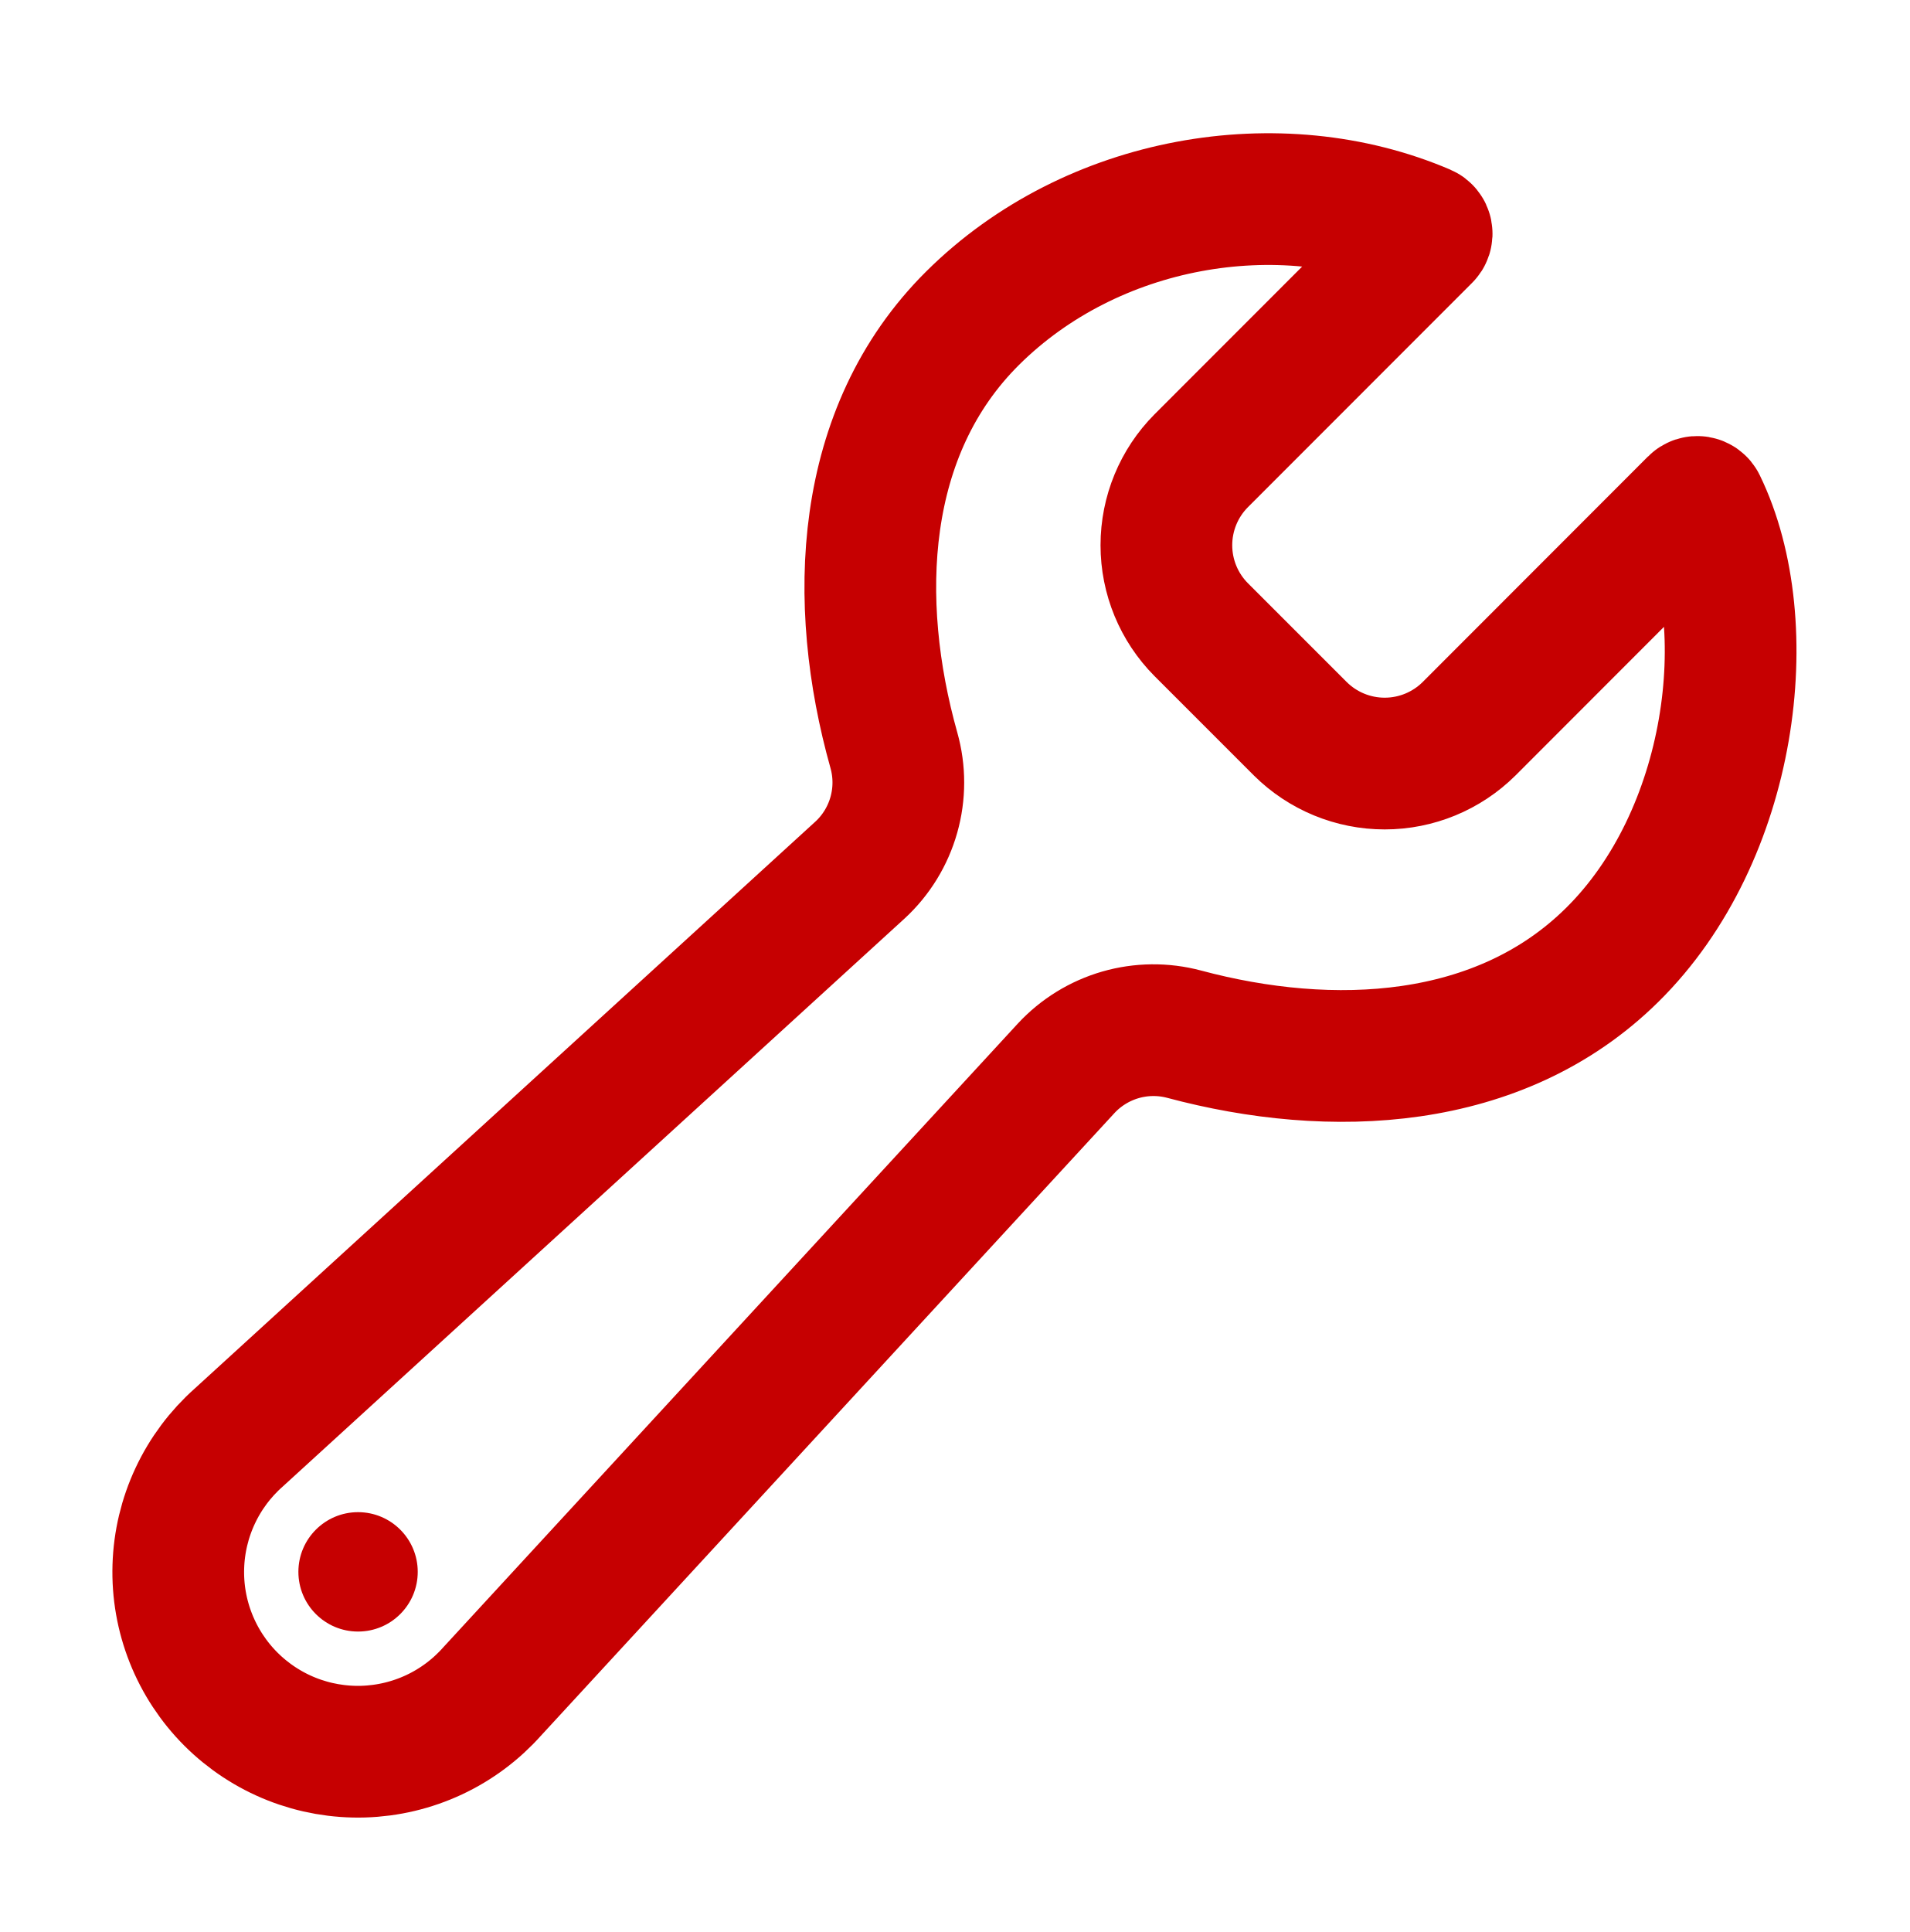
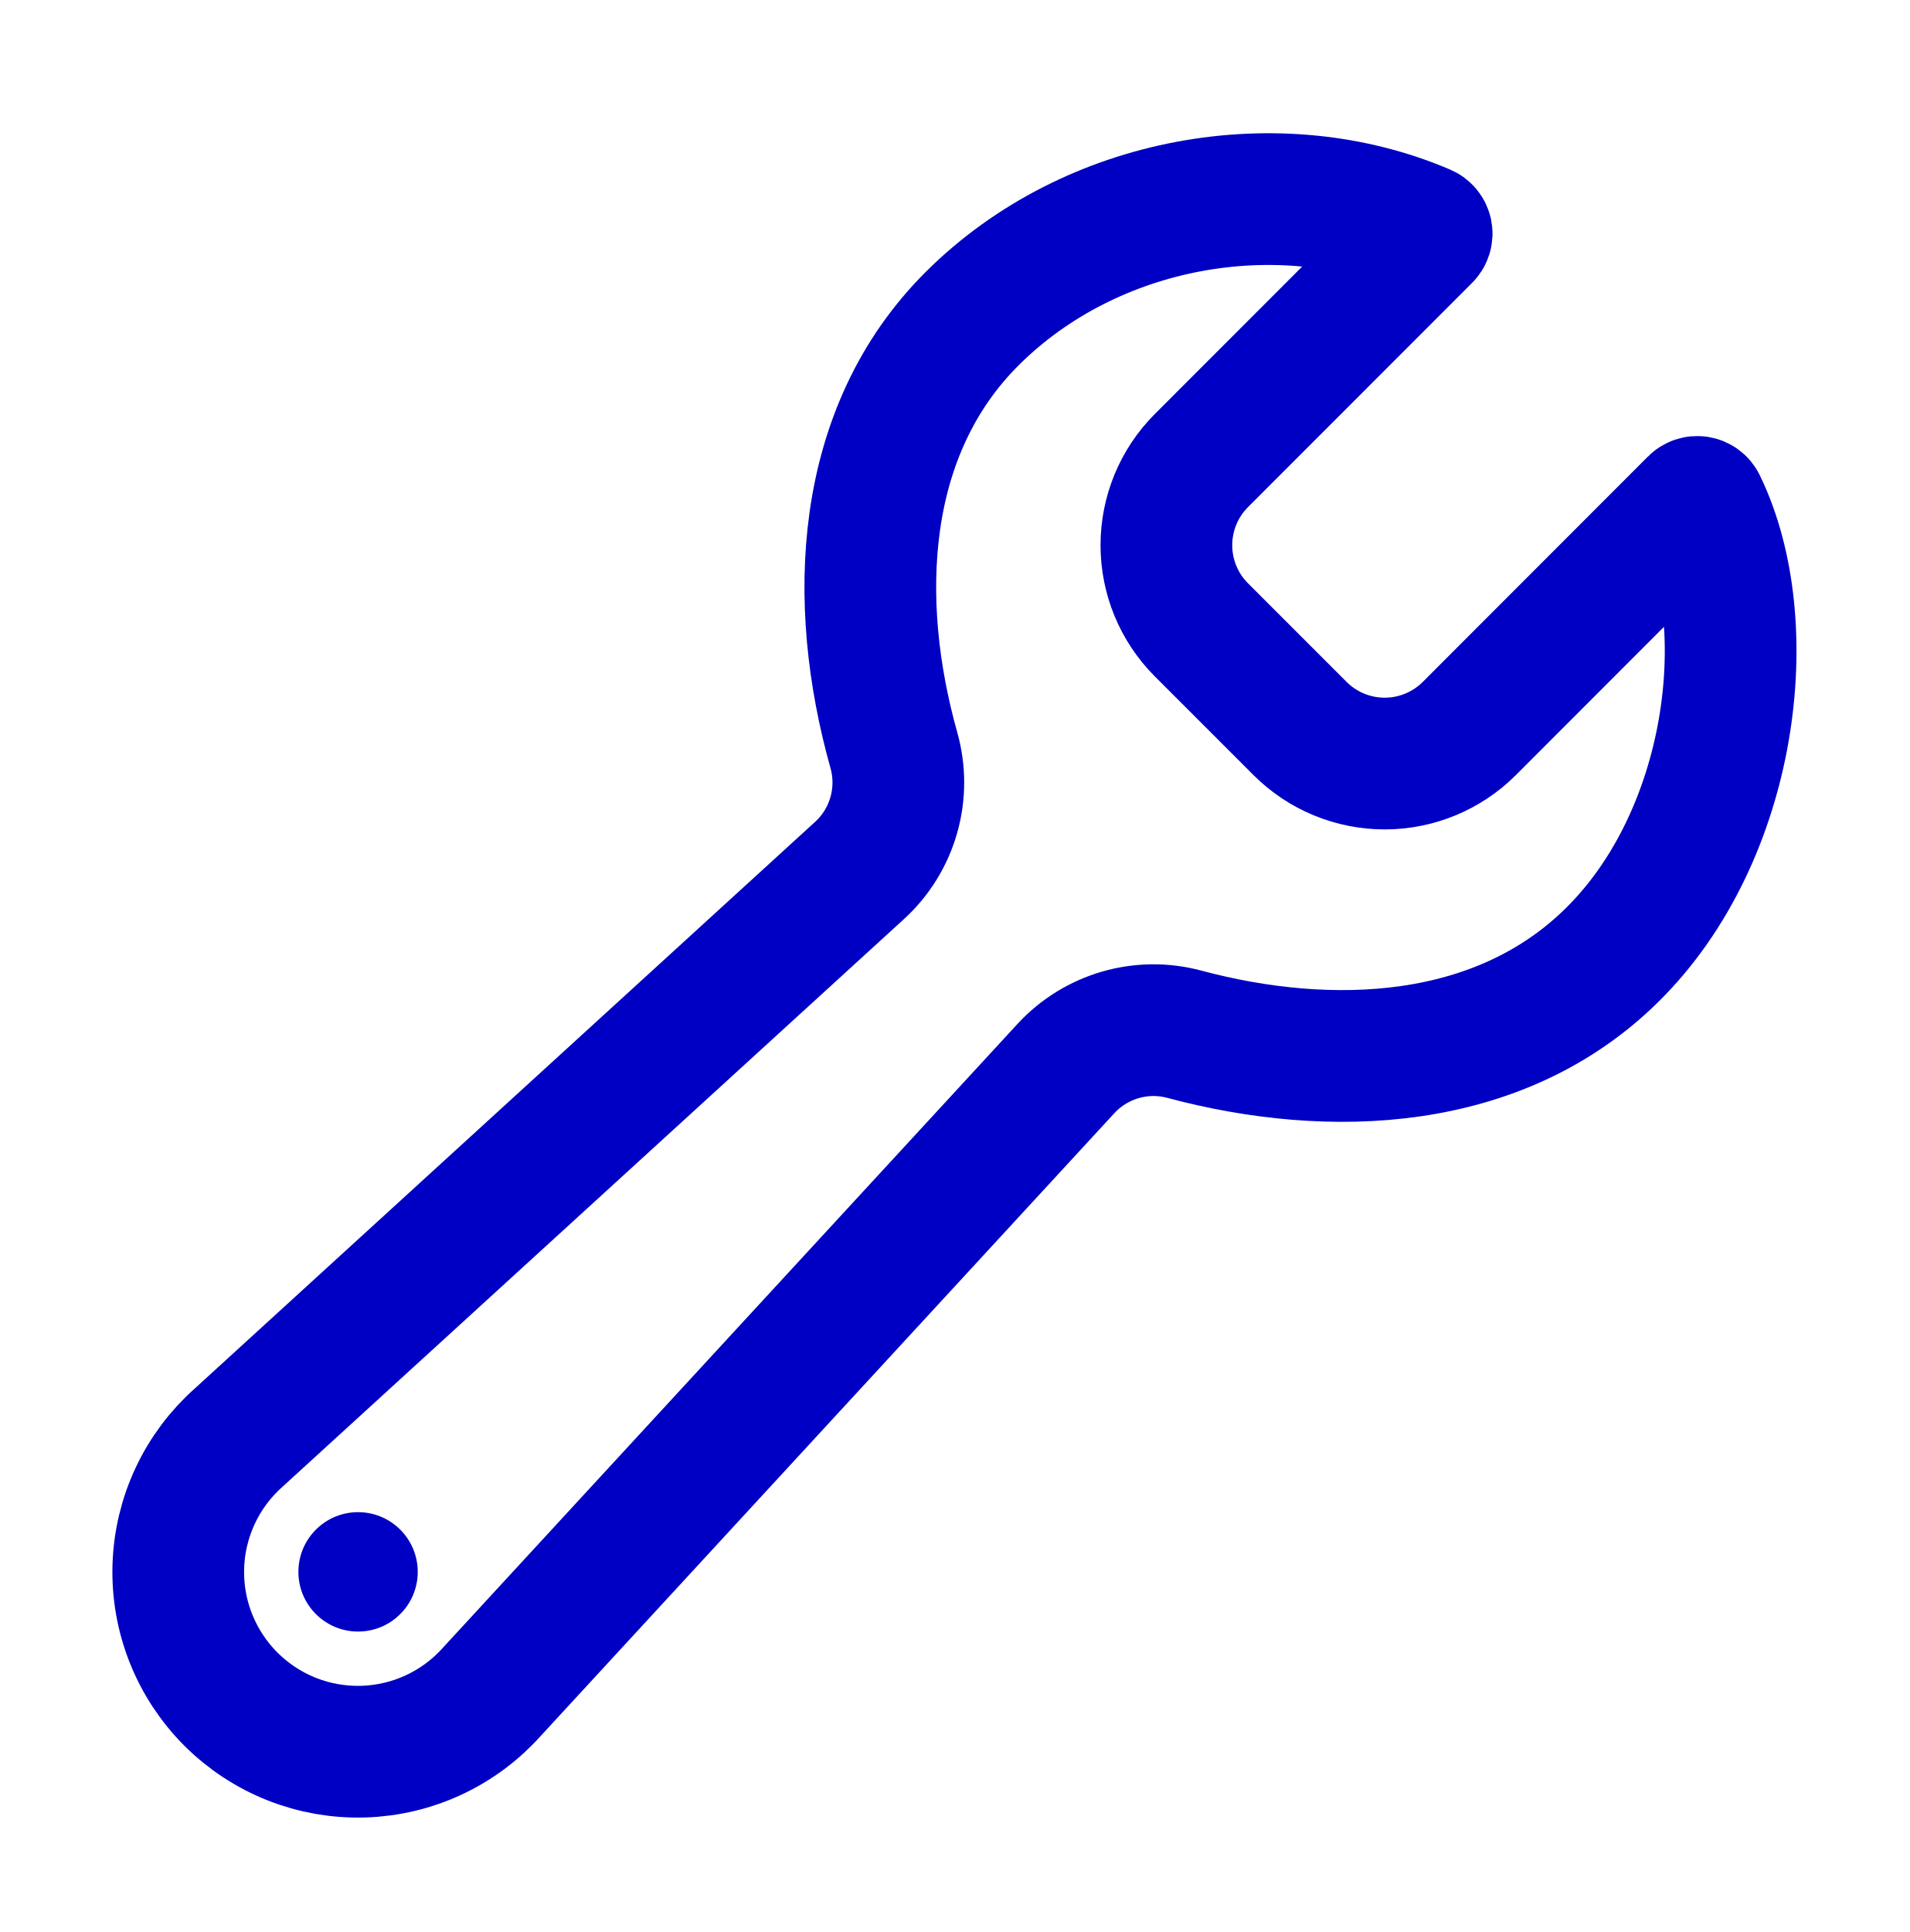
<svg xmlns="http://www.w3.org/2000/svg" width="87" height="88" viewBox="0 0 87 88" fill="none">
-   <path d="M66.927 33.194C65.905 34.209 64.523 34.779 63.083 34.779C61.642 34.779 60.26 34.209 59.238 33.194L54.723 28.679C53.707 27.657 53.137 26.275 53.137 24.834C53.137 23.392 53.707 22.01 54.723 20.988L64.942 10.764C64.963 10.745 64.978 10.72 64.986 10.694C64.995 10.667 64.997 10.639 64.992 10.611C64.987 10.583 64.975 10.557 64.957 10.536C64.94 10.514 64.917 10.496 64.891 10.485C58.295 7.658 49.743 9.099 44.312 14.49C39.116 19.648 38.82 27.404 40.723 34.174C40.994 35.136 40.993 36.155 40.721 37.117C40.45 38.078 39.918 38.947 39.184 39.625L10.875 65.479C10.04 66.219 9.365 67.123 8.892 68.134C8.419 69.145 8.157 70.242 8.124 71.358C8.09 72.474 8.285 73.584 8.697 74.622C9.109 75.659 9.728 76.602 10.517 77.391C11.307 78.18 12.249 78.8 13.287 79.212C14.324 79.623 15.435 79.818 16.551 79.785C17.666 79.751 18.764 79.49 19.775 79.017C20.786 78.544 21.689 77.869 22.43 77.034L48.574 48.657C49.244 47.935 50.098 47.41 51.044 47.136C51.989 46.863 52.992 46.852 53.943 47.105C60.662 48.905 68.308 48.566 73.437 43.505C78.958 38.067 80.149 28.456 77.472 22.956C77.46 22.932 77.443 22.911 77.421 22.895C77.4 22.879 77.374 22.869 77.348 22.864C77.321 22.86 77.294 22.862 77.269 22.87C77.243 22.879 77.22 22.893 77.201 22.912L66.927 33.194Z" stroke="#C60001" stroke-width="6" stroke-miterlimit="10" stroke-linecap="round" />
-   <path d="M16.312 74.315C17.814 74.315 19.031 73.098 19.031 71.596C19.031 70.095 17.814 68.877 16.312 68.877C14.811 68.877 13.594 70.095 13.594 71.596C13.594 73.098 14.811 74.315 16.312 74.315Z" fill="#C60001" />
+   <path d="M66.927 33.194C65.905 34.209 64.523 34.779 63.083 34.779C61.642 34.779 60.26 34.209 59.238 33.194L54.723 28.679C53.707 27.657 53.137 26.275 53.137 24.834C53.137 23.392 53.707 22.01 54.723 20.988L64.942 10.764C64.963 10.745 64.978 10.72 64.986 10.694C64.995 10.667 64.997 10.639 64.992 10.611C64.987 10.583 64.975 10.557 64.957 10.536C64.94 10.514 64.917 10.496 64.891 10.485C58.295 7.658 49.743 9.099 44.312 14.49C39.116 19.648 38.82 27.404 40.723 34.174C40.994 35.136 40.993 36.155 40.721 37.117C40.45 38.078 39.918 38.947 39.184 39.625L10.875 65.479C10.04 66.219 9.365 67.123 8.892 68.134C8.419 69.145 8.157 70.242 8.124 71.358C8.09 72.474 8.285 73.584 8.697 74.622C9.109 75.659 9.728 76.602 10.517 77.391C11.307 78.18 12.249 78.8 13.287 79.212C14.324 79.623 15.435 79.818 16.551 79.785C17.666 79.751 18.764 79.49 19.775 79.017C20.786 78.544 21.689 77.869 22.43 77.034L48.574 48.657C49.244 47.935 50.098 47.41 51.044 47.136C51.989 46.863 52.992 46.852 53.943 47.105C60.662 48.905 68.308 48.566 73.437 43.505C78.958 38.067 80.149 28.456 77.472 22.956C77.46 22.932 77.443 22.911 77.421 22.895C77.4 22.879 77.374 22.869 77.348 22.864C77.321 22.86 77.294 22.862 77.269 22.87C77.243 22.879 77.22 22.893 77.201 22.912L66.927 33.194Z" stroke="#0000C4" stroke-width="6" stroke-miterlimit="10" stroke-linecap="round" />
+   <path d="M16.312 74.315C17.814 74.315 19.031 73.098 19.031 71.596C19.031 70.095 17.814 68.877 16.312 68.877C14.811 68.877 13.594 70.095 13.594 71.596C13.594 73.098 14.811 74.315 16.312 74.315Z" fill="#0000C4" />
</svg>
